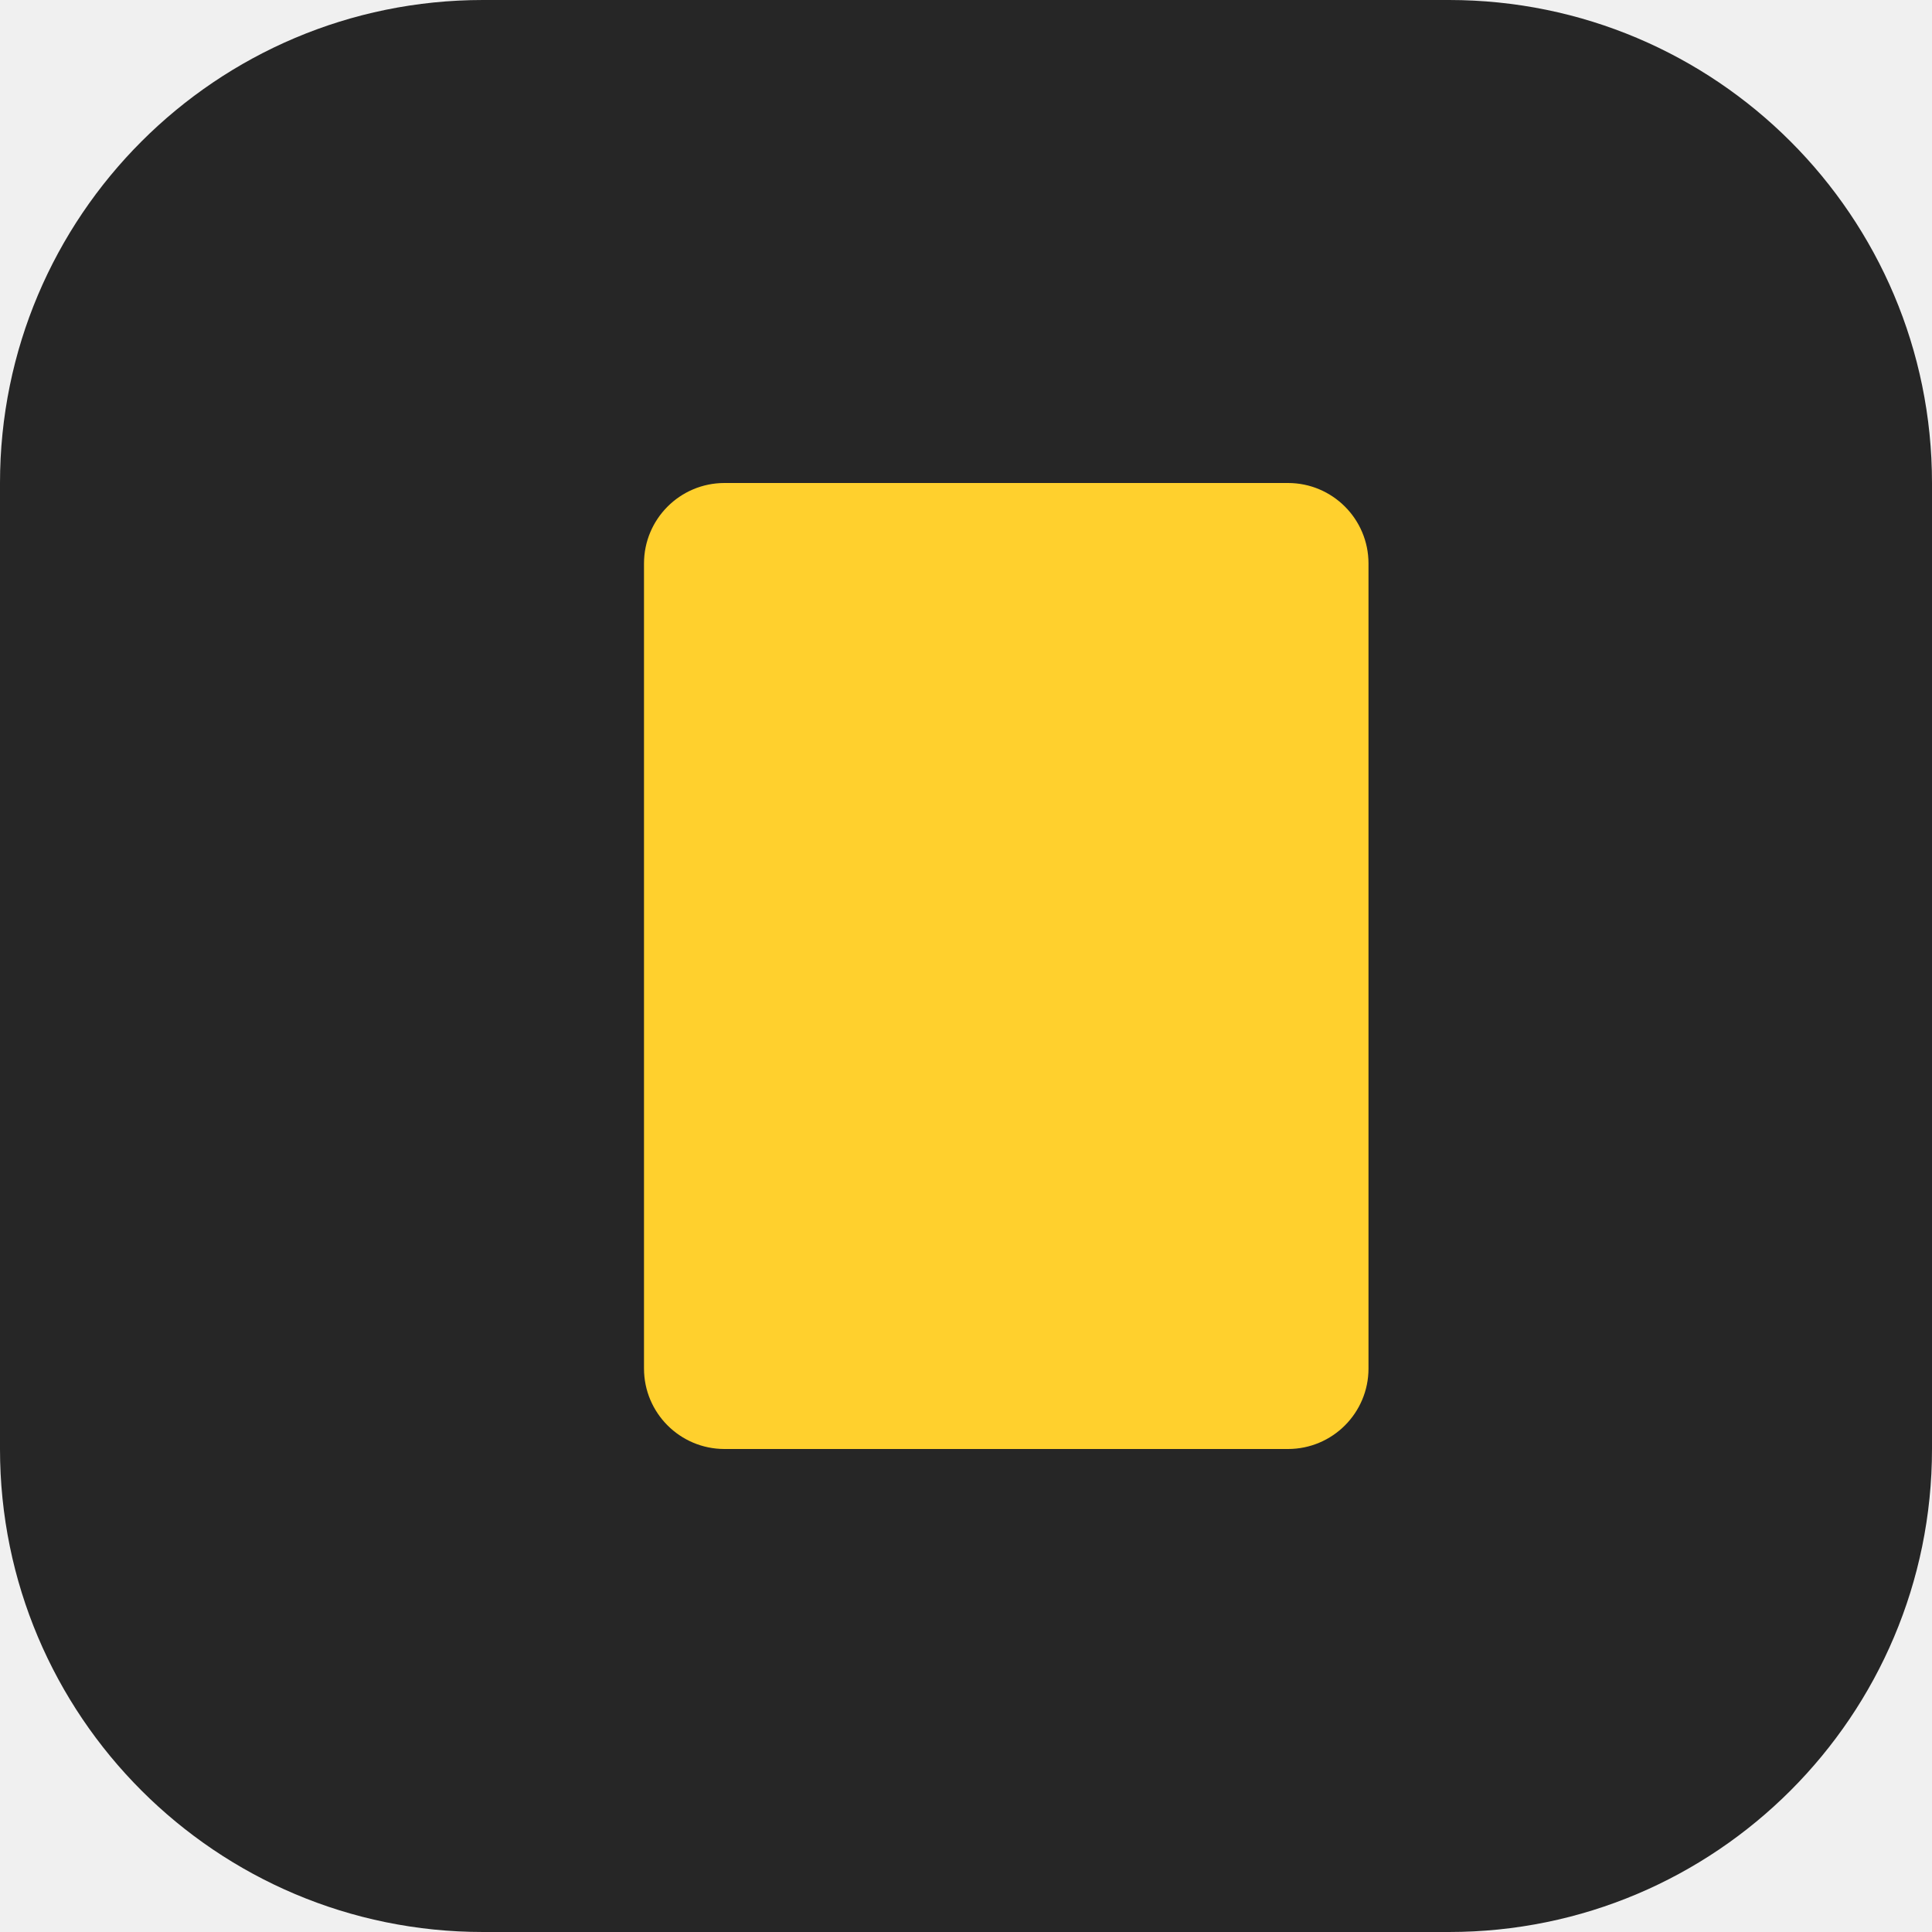
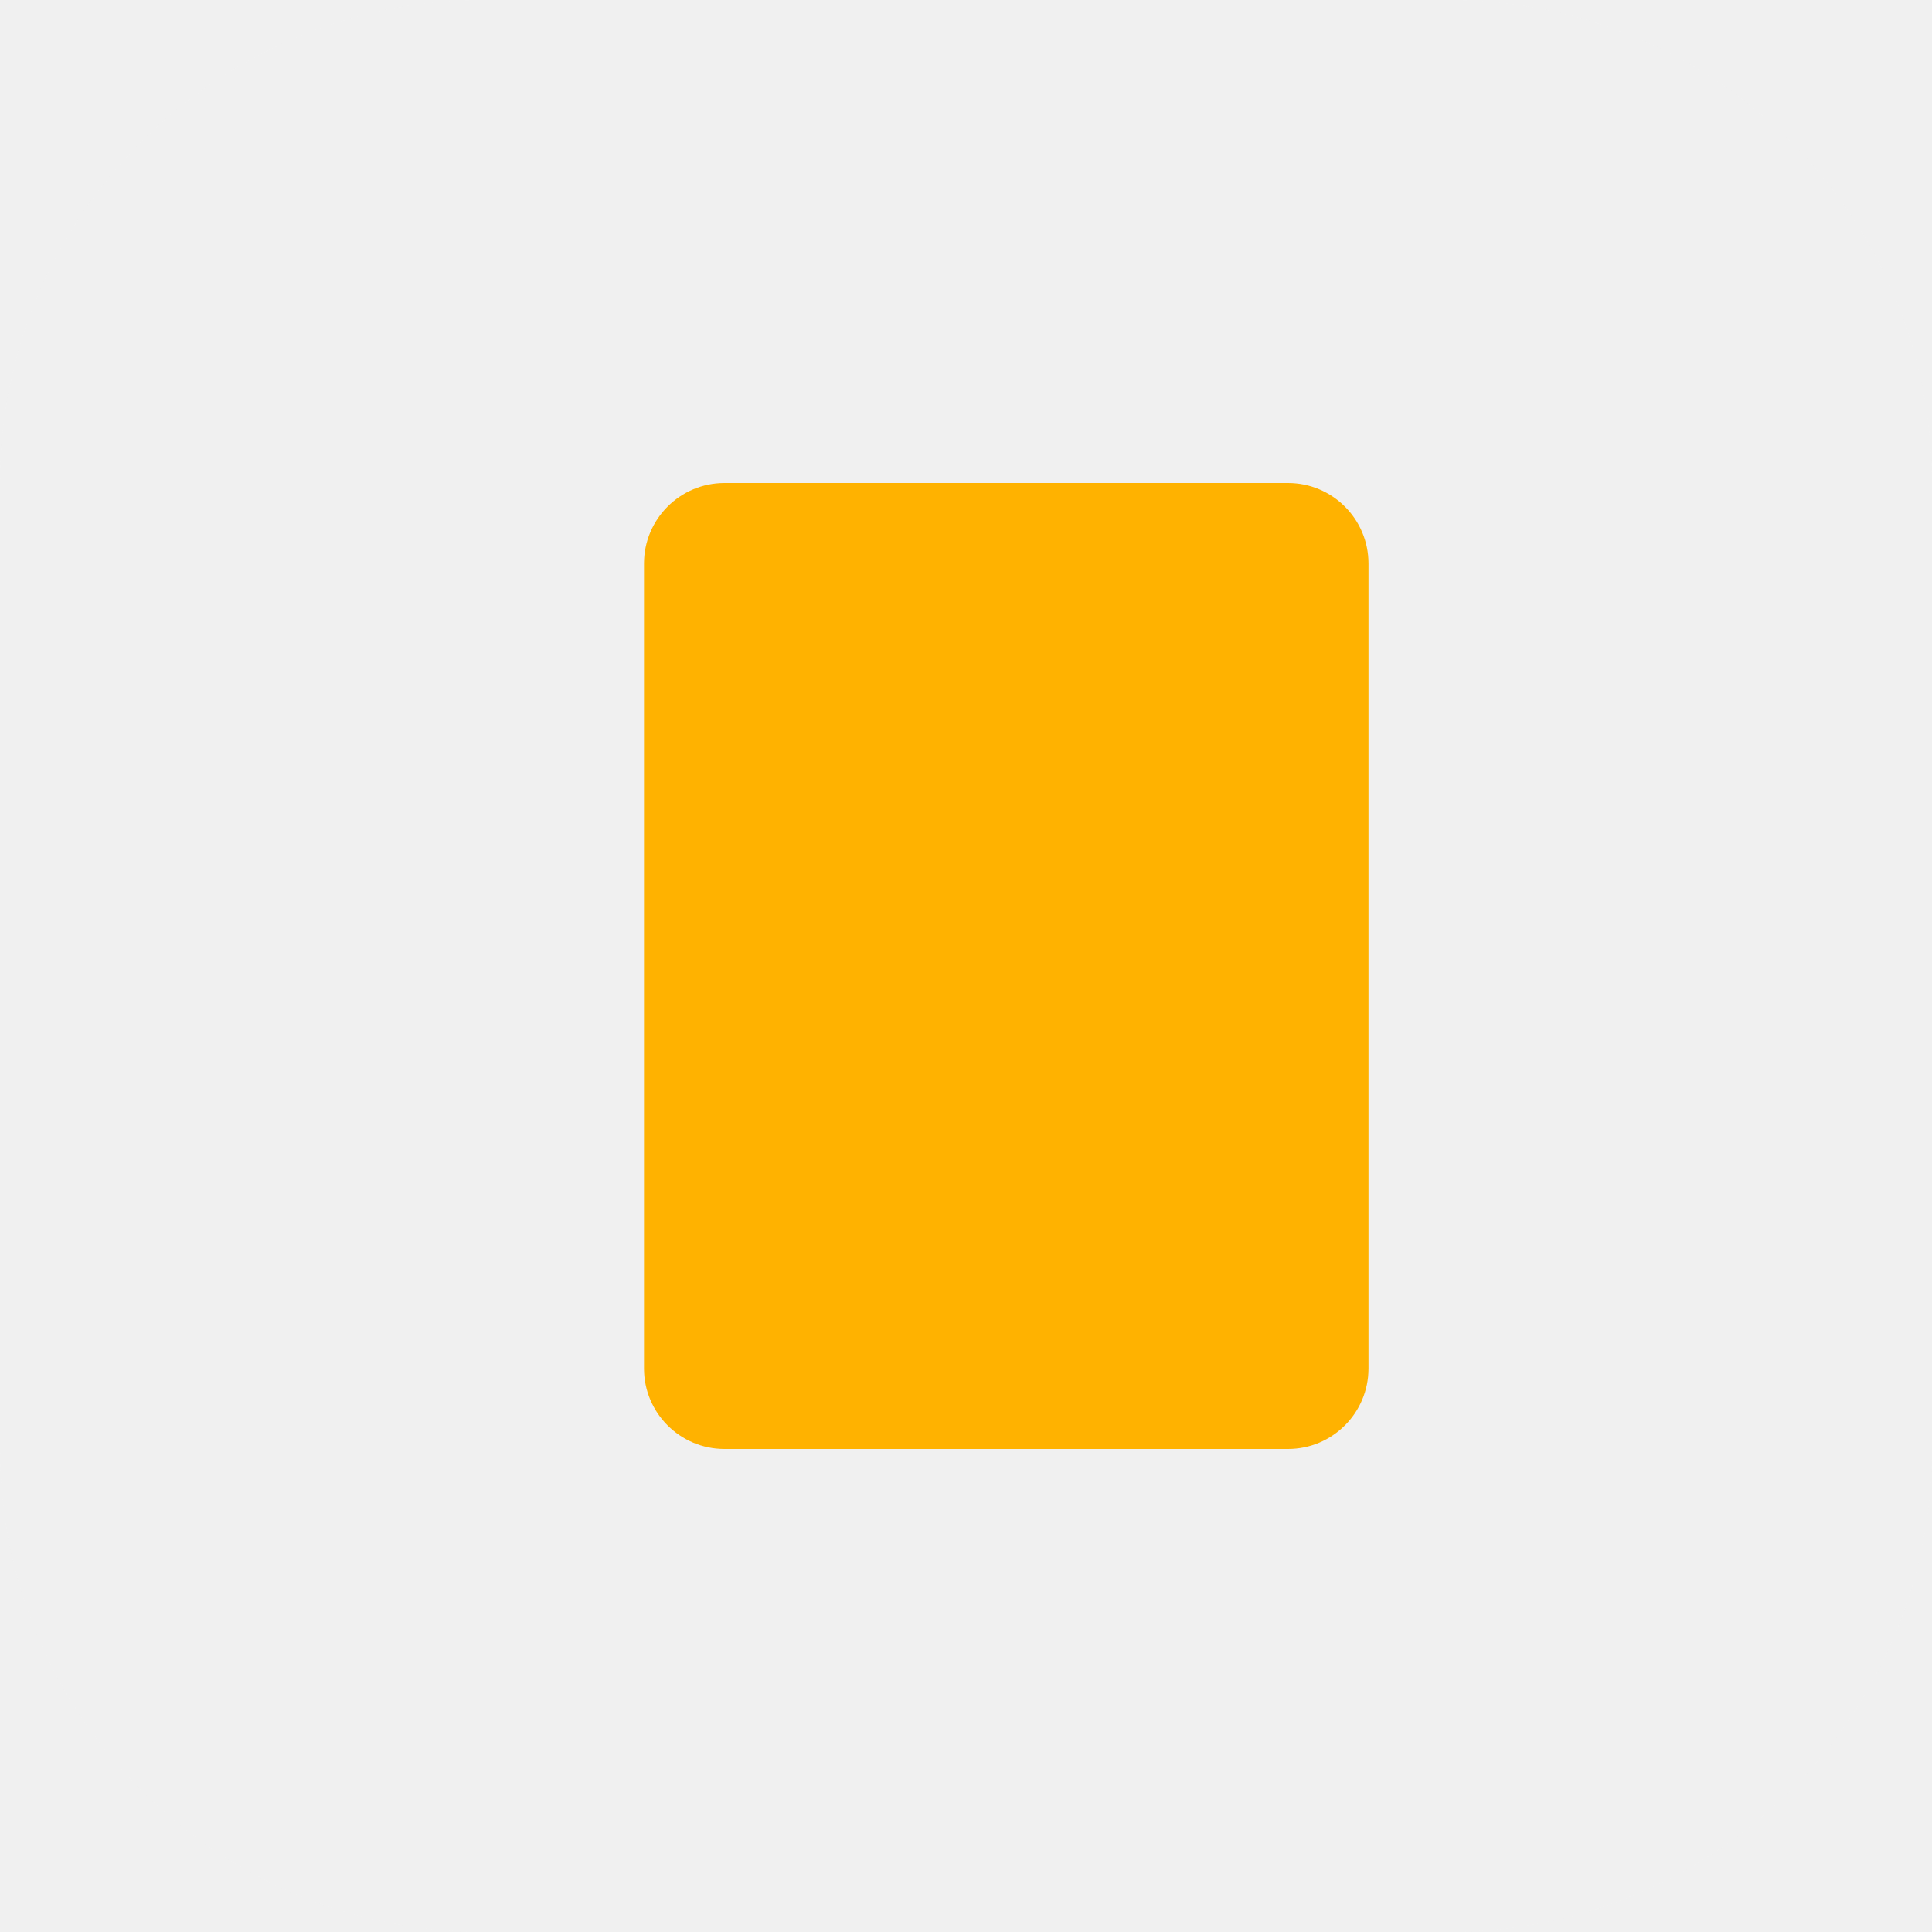
<svg xmlns="http://www.w3.org/2000/svg" width="24" height="24" viewBox="0 0 24 24" fill="none">
-   <rect width="24" height="24" rx="6" fill="#262626" />
-   <rect x="8" y="6" width="9" height="12" rx="1" fill="#FFD02D" />
+   <g clip-path="url(#clip0_247_1208)">
+     <path d="M18 0H6C2.686 0 0 2.686 0 6V18C0 21.314 2.686 24 6 24H18C21.314 24 24 21.314 24 18V6C24 2.686 21.314 0 18 0Z" fill="#FBFBFB" fill-opacity="0.094" />
+     <path d="M16 6H9C8.448 6 8 6.448 8 7V17C8 17.552 8.448 18 9 18H16C16.552 18 17 17.552 17 17V7C17 6.448 16.552 6 16 6Z" fill="#FFB200" />
+   </g>
+   <defs>
+     <clipPath id="clip0_247_1208">
+       <rect width="24" height="24" fill="white" />
+     </clipPath>
+   </defs>
</svg>
